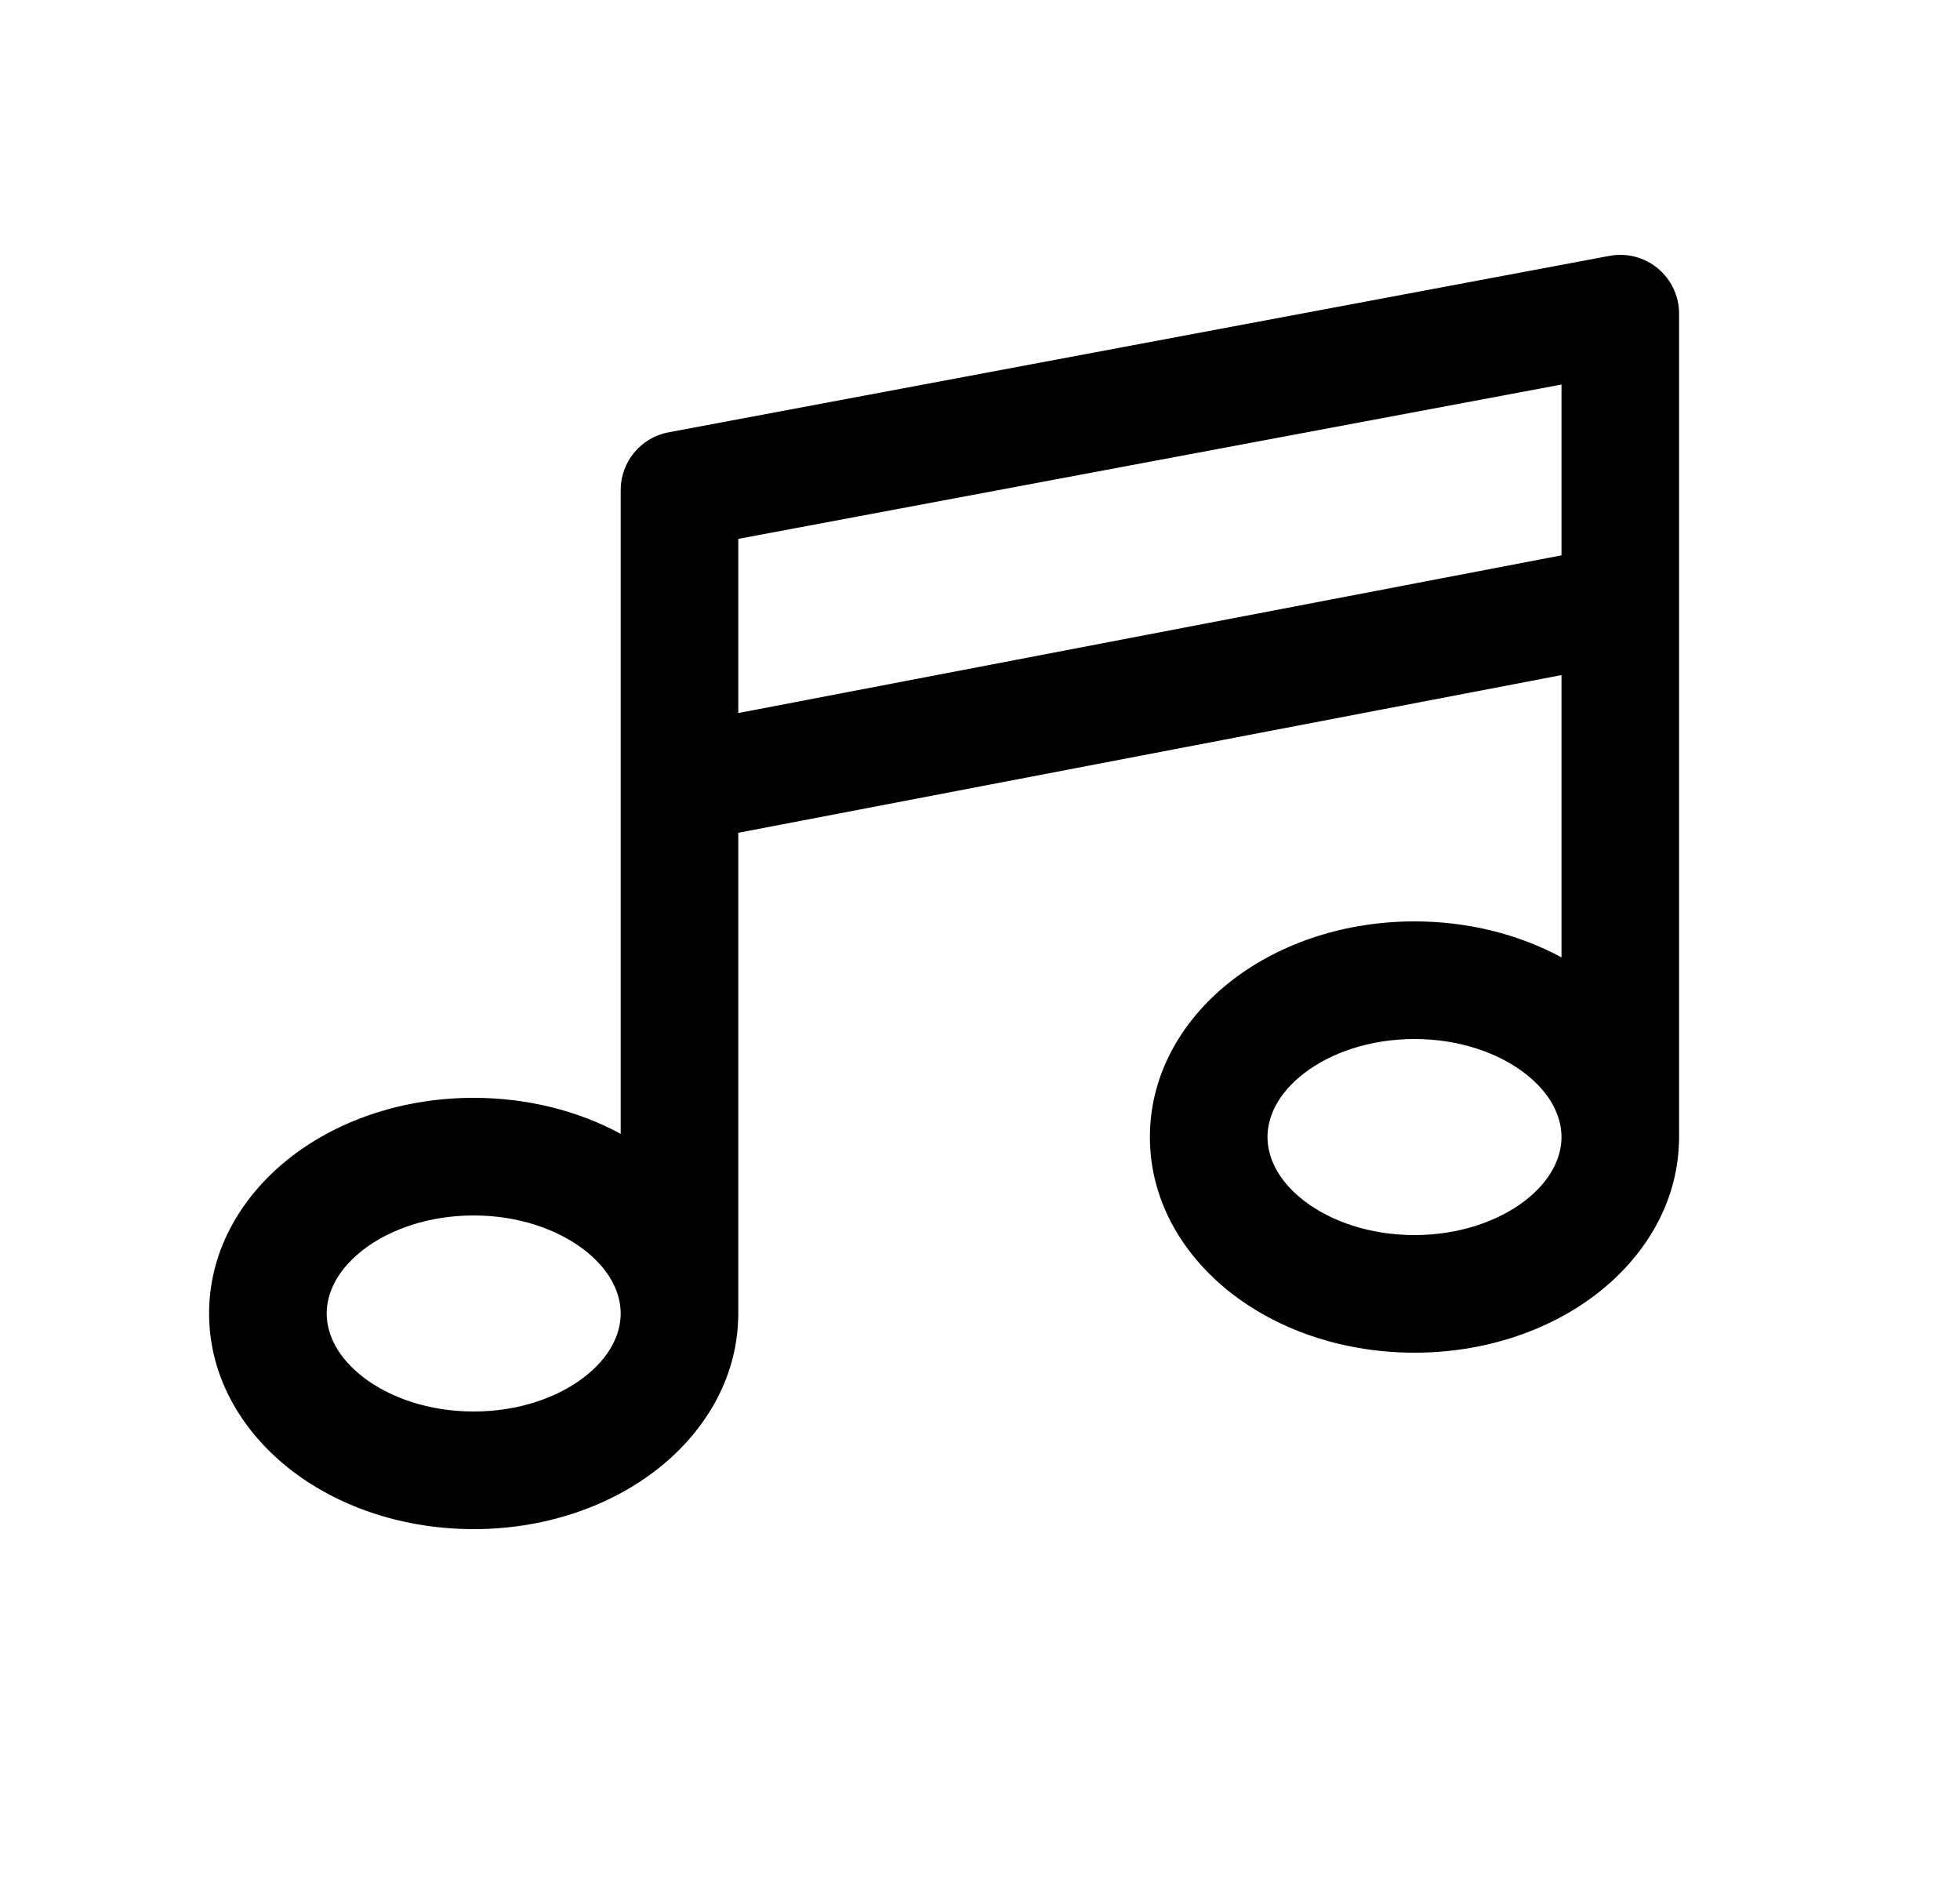
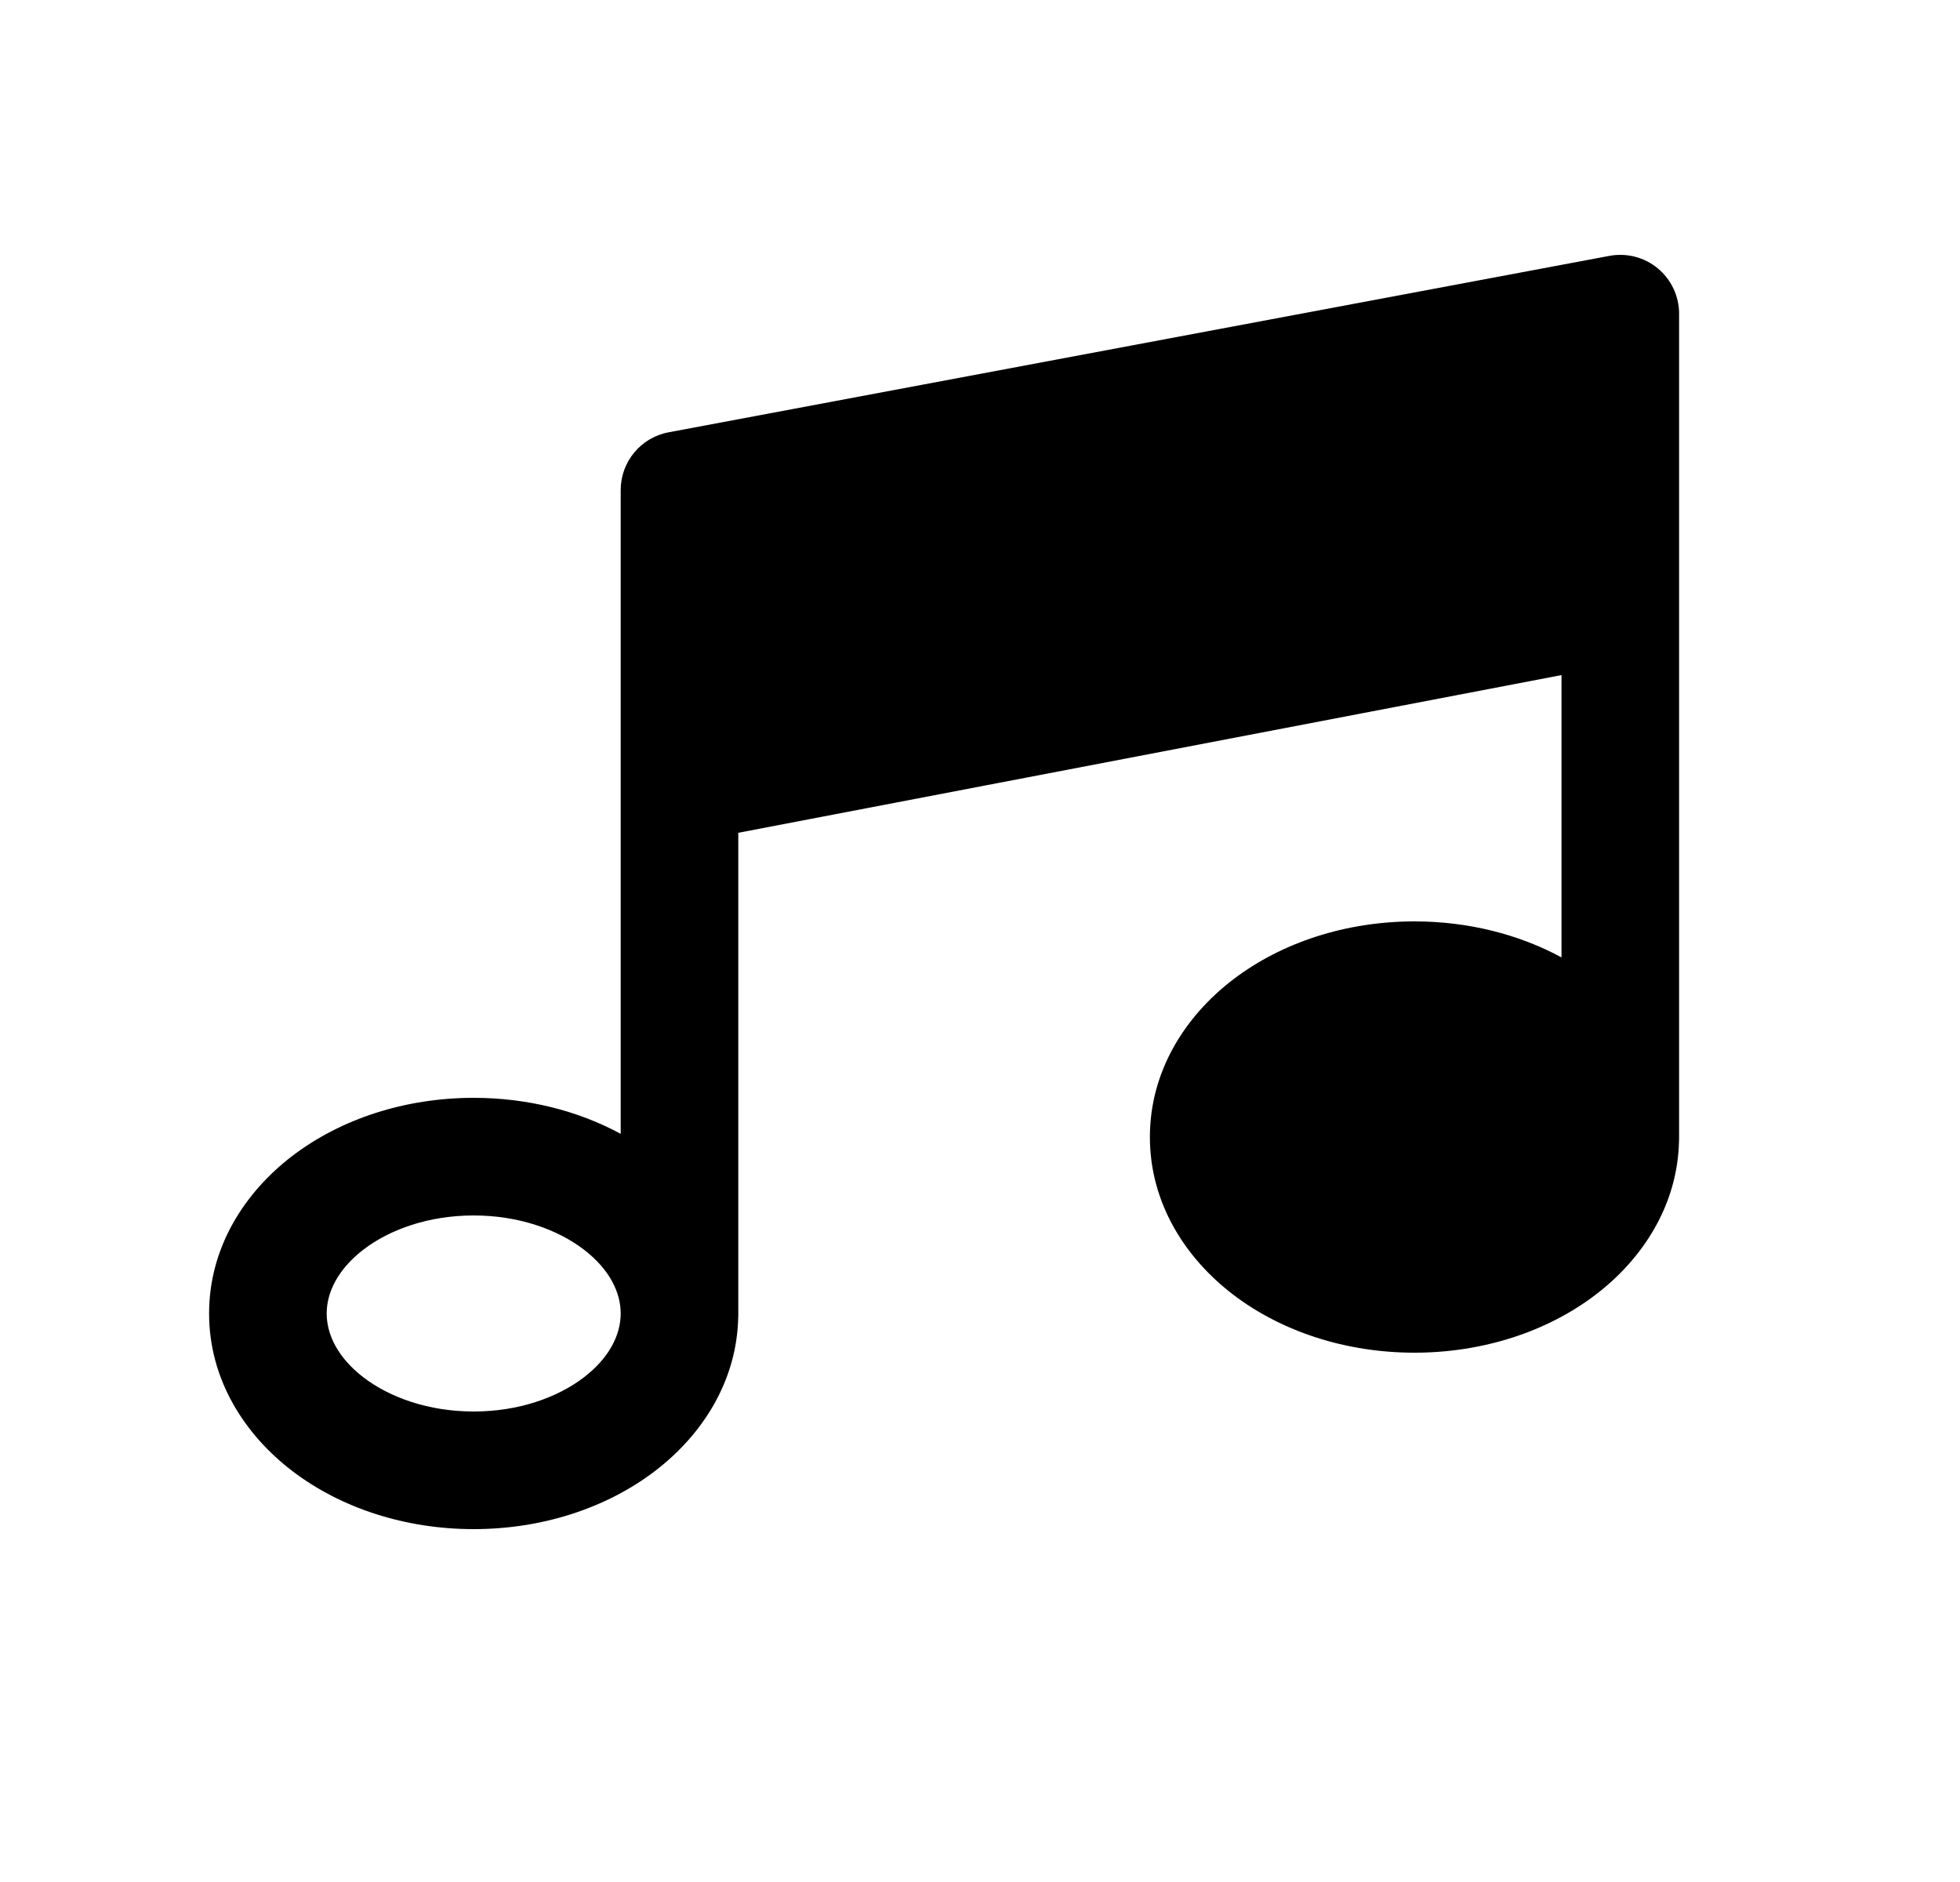
- <svg xmlns="http://www.w3.org/2000/svg" class="fill-current" width="25" height="24" viewBox="0 0 25 24" fill="none">
-   <path fill-rule="evenodd" clip-rule="evenodd" d="M21.417 4C21.417 3.777 21.317 3.565 21.146 3.423C20.974 3.28 20.748 3.222 20.528 3.263L8.528 5.513C8.174 5.579 7.917 5.889 7.917 6.25V9.985C7.916 9.994 7.916 10.004 7.917 10.014V14.459C7.372 14.164 6.723 14 6.042 14C5.167 14 4.348 14.269 3.731 14.739C3.113 15.21 2.667 15.914 2.667 16.75C2.667 17.586 3.113 18.29 3.731 18.761C4.348 19.231 5.167 19.5 6.042 19.5C6.916 19.5 7.735 19.231 8.352 18.761C8.958 18.299 9.399 17.614 9.416 16.799C9.416 16.79 9.417 16.781 9.417 16.771V16.75V10.62L19.917 8.609V12.209C19.372 11.914 18.723 11.75 18.042 11.75C17.167 11.75 16.348 12.019 15.731 12.489C15.113 12.96 14.667 13.664 14.667 14.5C14.667 15.336 15.113 16.04 15.731 16.511C16.348 16.981 17.167 17.25 18.042 17.25C18.916 17.25 19.735 16.981 20.352 16.511C20.958 16.049 21.399 15.364 21.416 14.549C21.416 14.54 21.417 14.531 21.417 14.521V14.5V4ZM19.917 14.5C19.917 14.232 19.776 13.936 19.443 13.682C19.11 13.429 18.617 13.25 18.042 13.25C17.466 13.25 16.973 13.429 16.64 13.682C16.308 13.936 16.167 14.232 16.167 14.5C16.167 14.768 16.308 15.064 16.64 15.318C16.973 15.571 17.466 15.75 18.042 15.75C18.617 15.75 19.11 15.571 19.443 15.318C19.776 15.064 19.917 14.768 19.917 14.5ZM7.443 15.932C7.776 16.186 7.917 16.482 7.917 16.75C7.917 17.018 7.776 17.314 7.443 17.568C7.11 17.821 6.617 18 6.042 18C5.466 18 4.973 17.821 4.64 17.568C4.308 17.314 4.167 17.018 4.167 16.75C4.167 16.482 4.308 16.186 4.64 15.932C4.973 15.679 5.466 15.5 6.042 15.5C6.617 15.5 7.11 15.679 7.443 15.932ZM19.917 7.082V4.904L9.417 6.872V9.093L19.917 7.082Z" fill="currentColor" />
+ <svg xmlns="http://www.w3.org/2000/svg" width="25" height="24" viewBox="0 0 25 24" fill="none">
+   <path fillRule="evenodd" clipRule="evenodd" d="M21.417 4C21.417 3.777 21.317 3.565 21.146 3.423C20.974 3.28 20.748 3.222 20.528 3.263L8.528 5.513C8.174 5.579 7.917 5.889 7.917 6.25V9.985C7.916 9.994 7.916 10.004 7.917 10.014V14.459C7.372 14.164 6.723 14 6.042 14C5.167 14 4.348 14.269 3.731 14.739C3.113 15.21 2.667 15.914 2.667 16.75C2.667 17.586 3.113 18.29 3.731 18.761C4.348 19.231 5.167 19.5 6.042 19.5C6.916 19.5 7.735 19.231 8.352 18.761C8.958 18.299 9.399 17.614 9.416 16.799C9.416 16.79 9.417 16.781 9.417 16.771V16.75V10.62L19.917 8.609V12.209C19.372 11.914 18.723 11.75 18.042 11.75C17.167 11.75 16.348 12.019 15.731 12.489C15.113 12.96 14.667 13.664 14.667 14.5C14.667 15.336 15.113 16.04 15.731 16.511C16.348 16.981 17.167 17.25 18.042 17.25C18.916 17.25 19.735 16.981 20.352 16.511C20.958 16.049 21.399 15.364 21.416 14.549C21.416 14.54 21.417 14.531 21.417 14.521V14.5V4ZM19.917 14.5C19.917 14.232 19.776 13.936 19.443 13.682C19.11 13.429 18.617 13.25 18.042 13.25C17.466 13.25 16.973 13.429 16.64 13.682C16.308 13.936 16.167 14.232 16.167 14.5C16.167 14.768 16.308 15.064 16.64 15.318C16.973 15.571 17.466 15.75 18.042 15.75C18.617 15.75 19.11 15.571 19.443 15.318C19.776 15.064 19.917 14.768 19.917 14.5ZM7.443 15.932C7.776 16.186 7.917 16.482 7.917 16.75C7.917 17.018 7.776 17.314 7.443 17.568C7.11 17.821 6.617 18 6.042 18C5.466 18 4.973 17.821 4.64 17.568C4.308 17.314 4.167 17.018 4.167 16.75C4.167 16.482 4.308 16.186 4.64 15.932C4.973 15.679 5.466 15.5 6.042 15.5C6.617 15.5 7.11 15.679 7.443 15.932ZM19.917 7.082V4.904L9.417 6.872V9.093L19.917 7.082Z" fill="currentColor" />
</svg>
